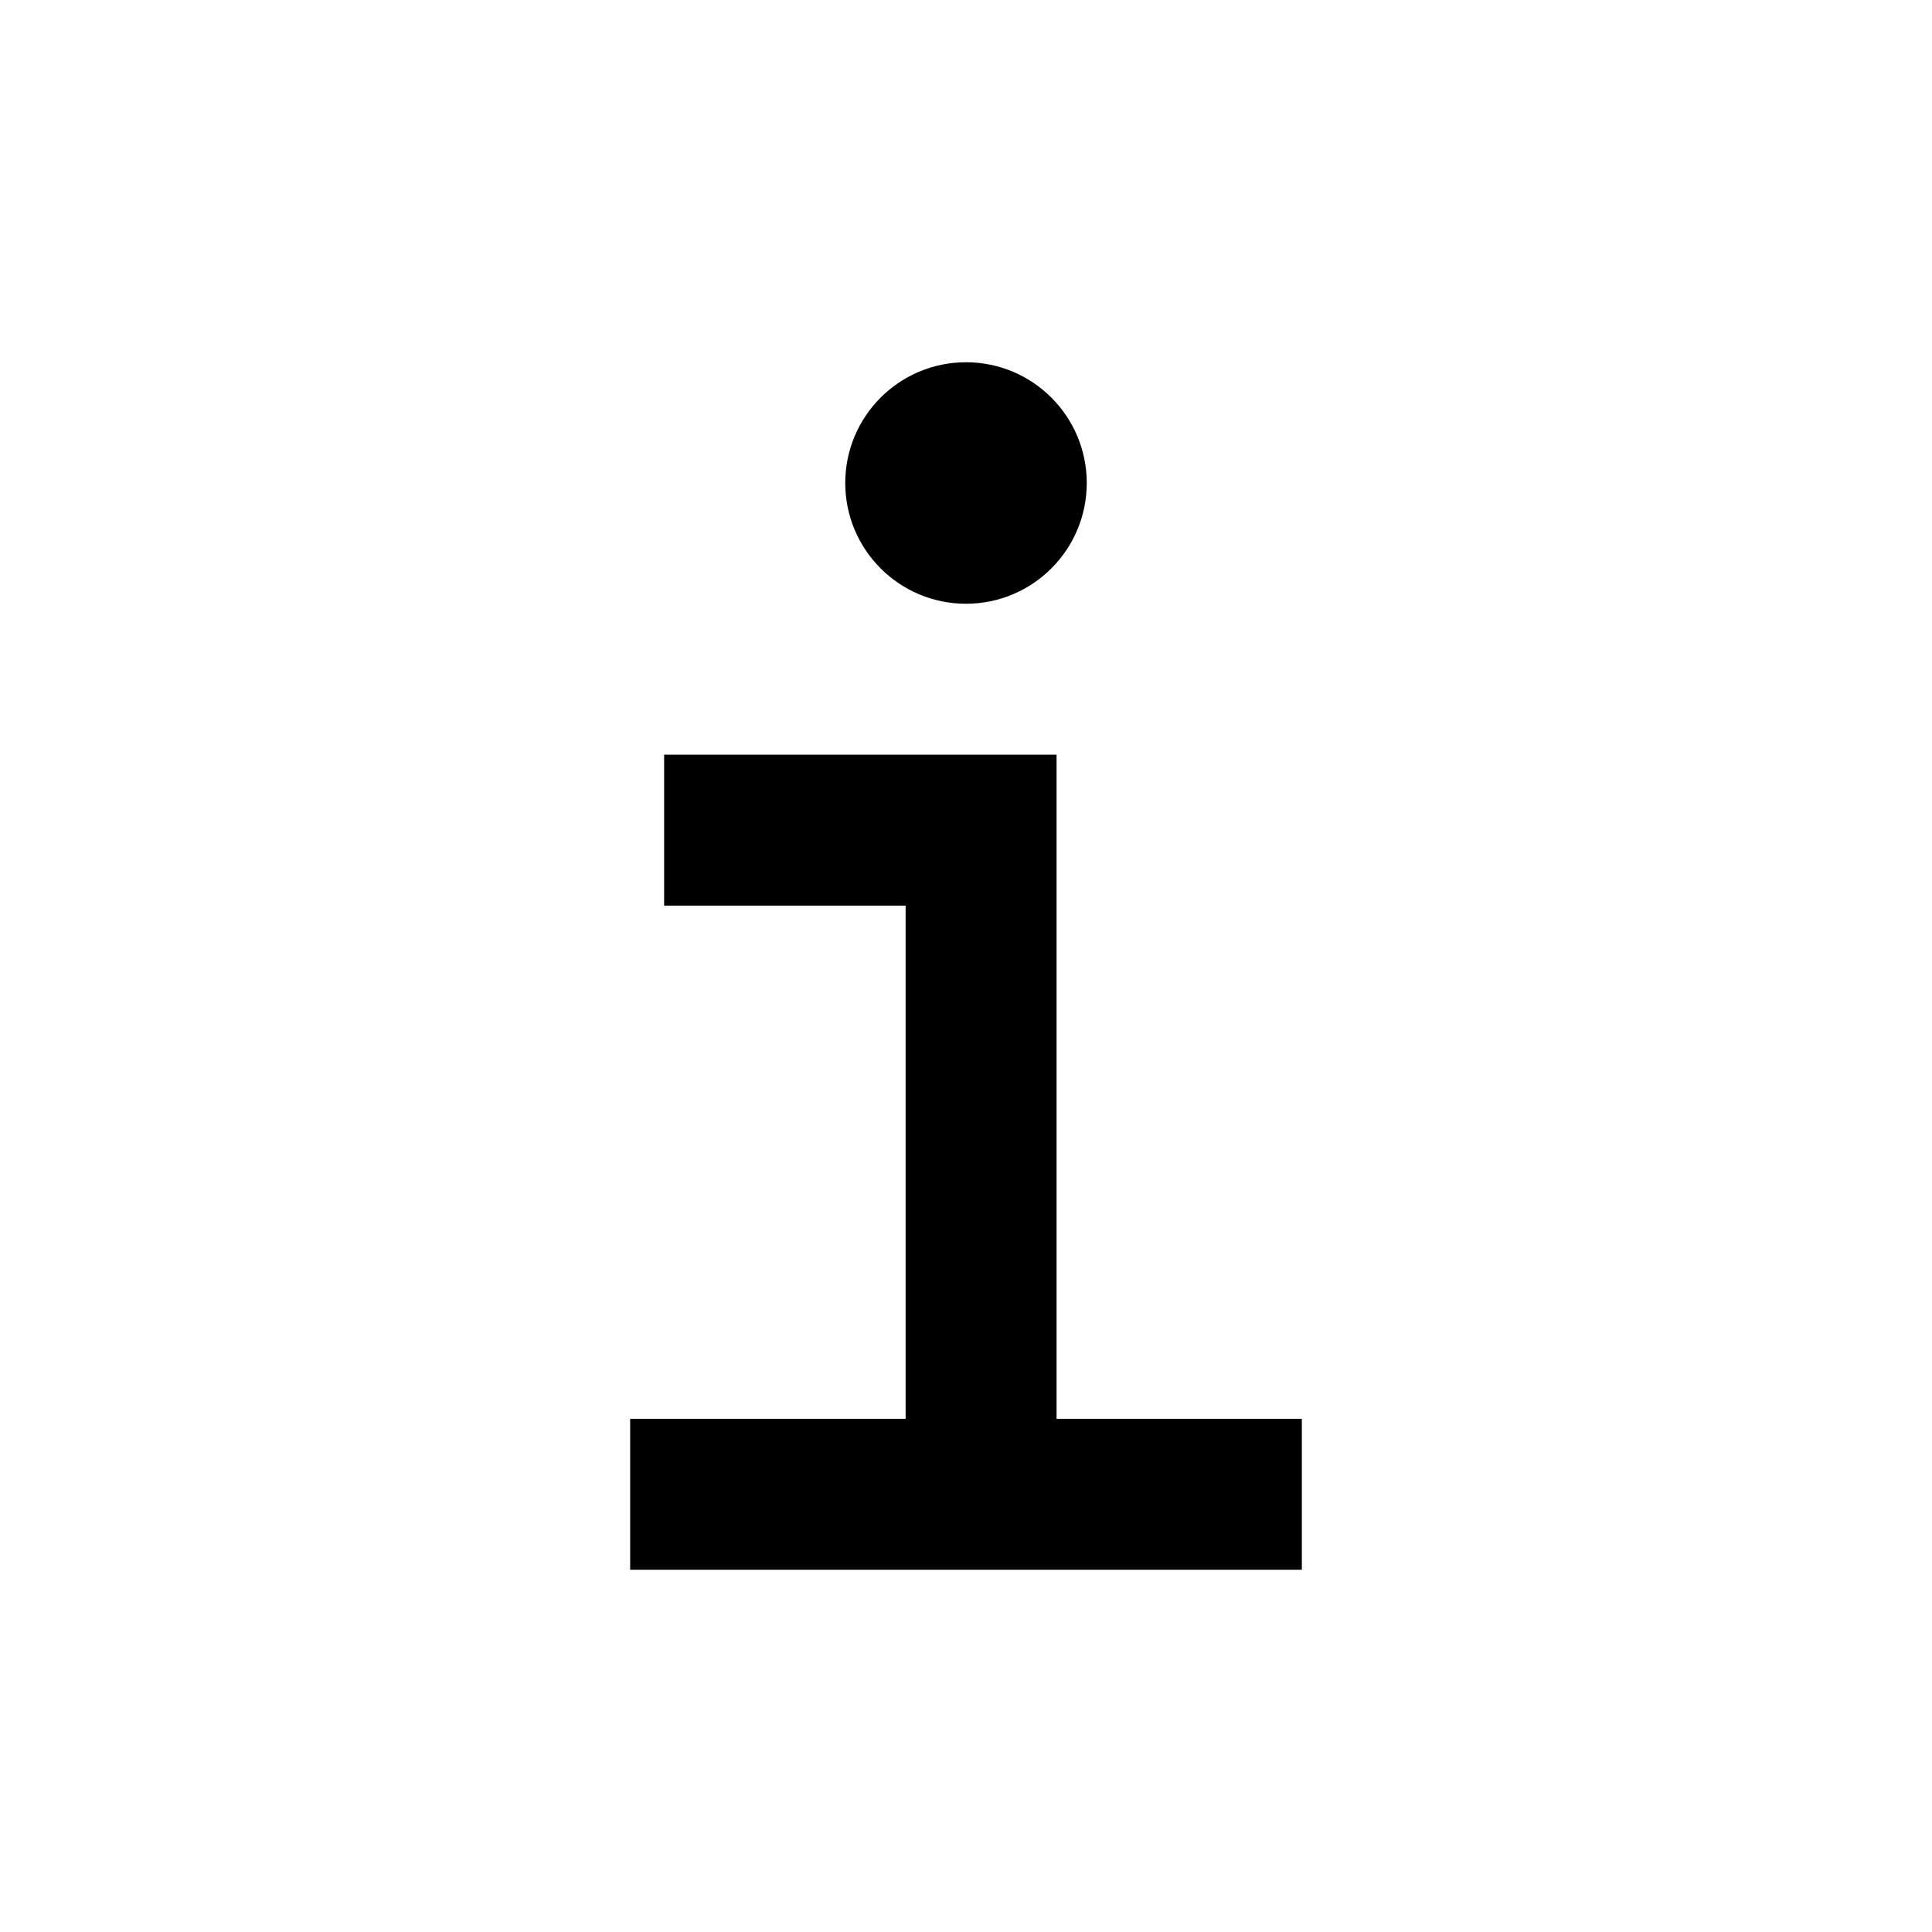
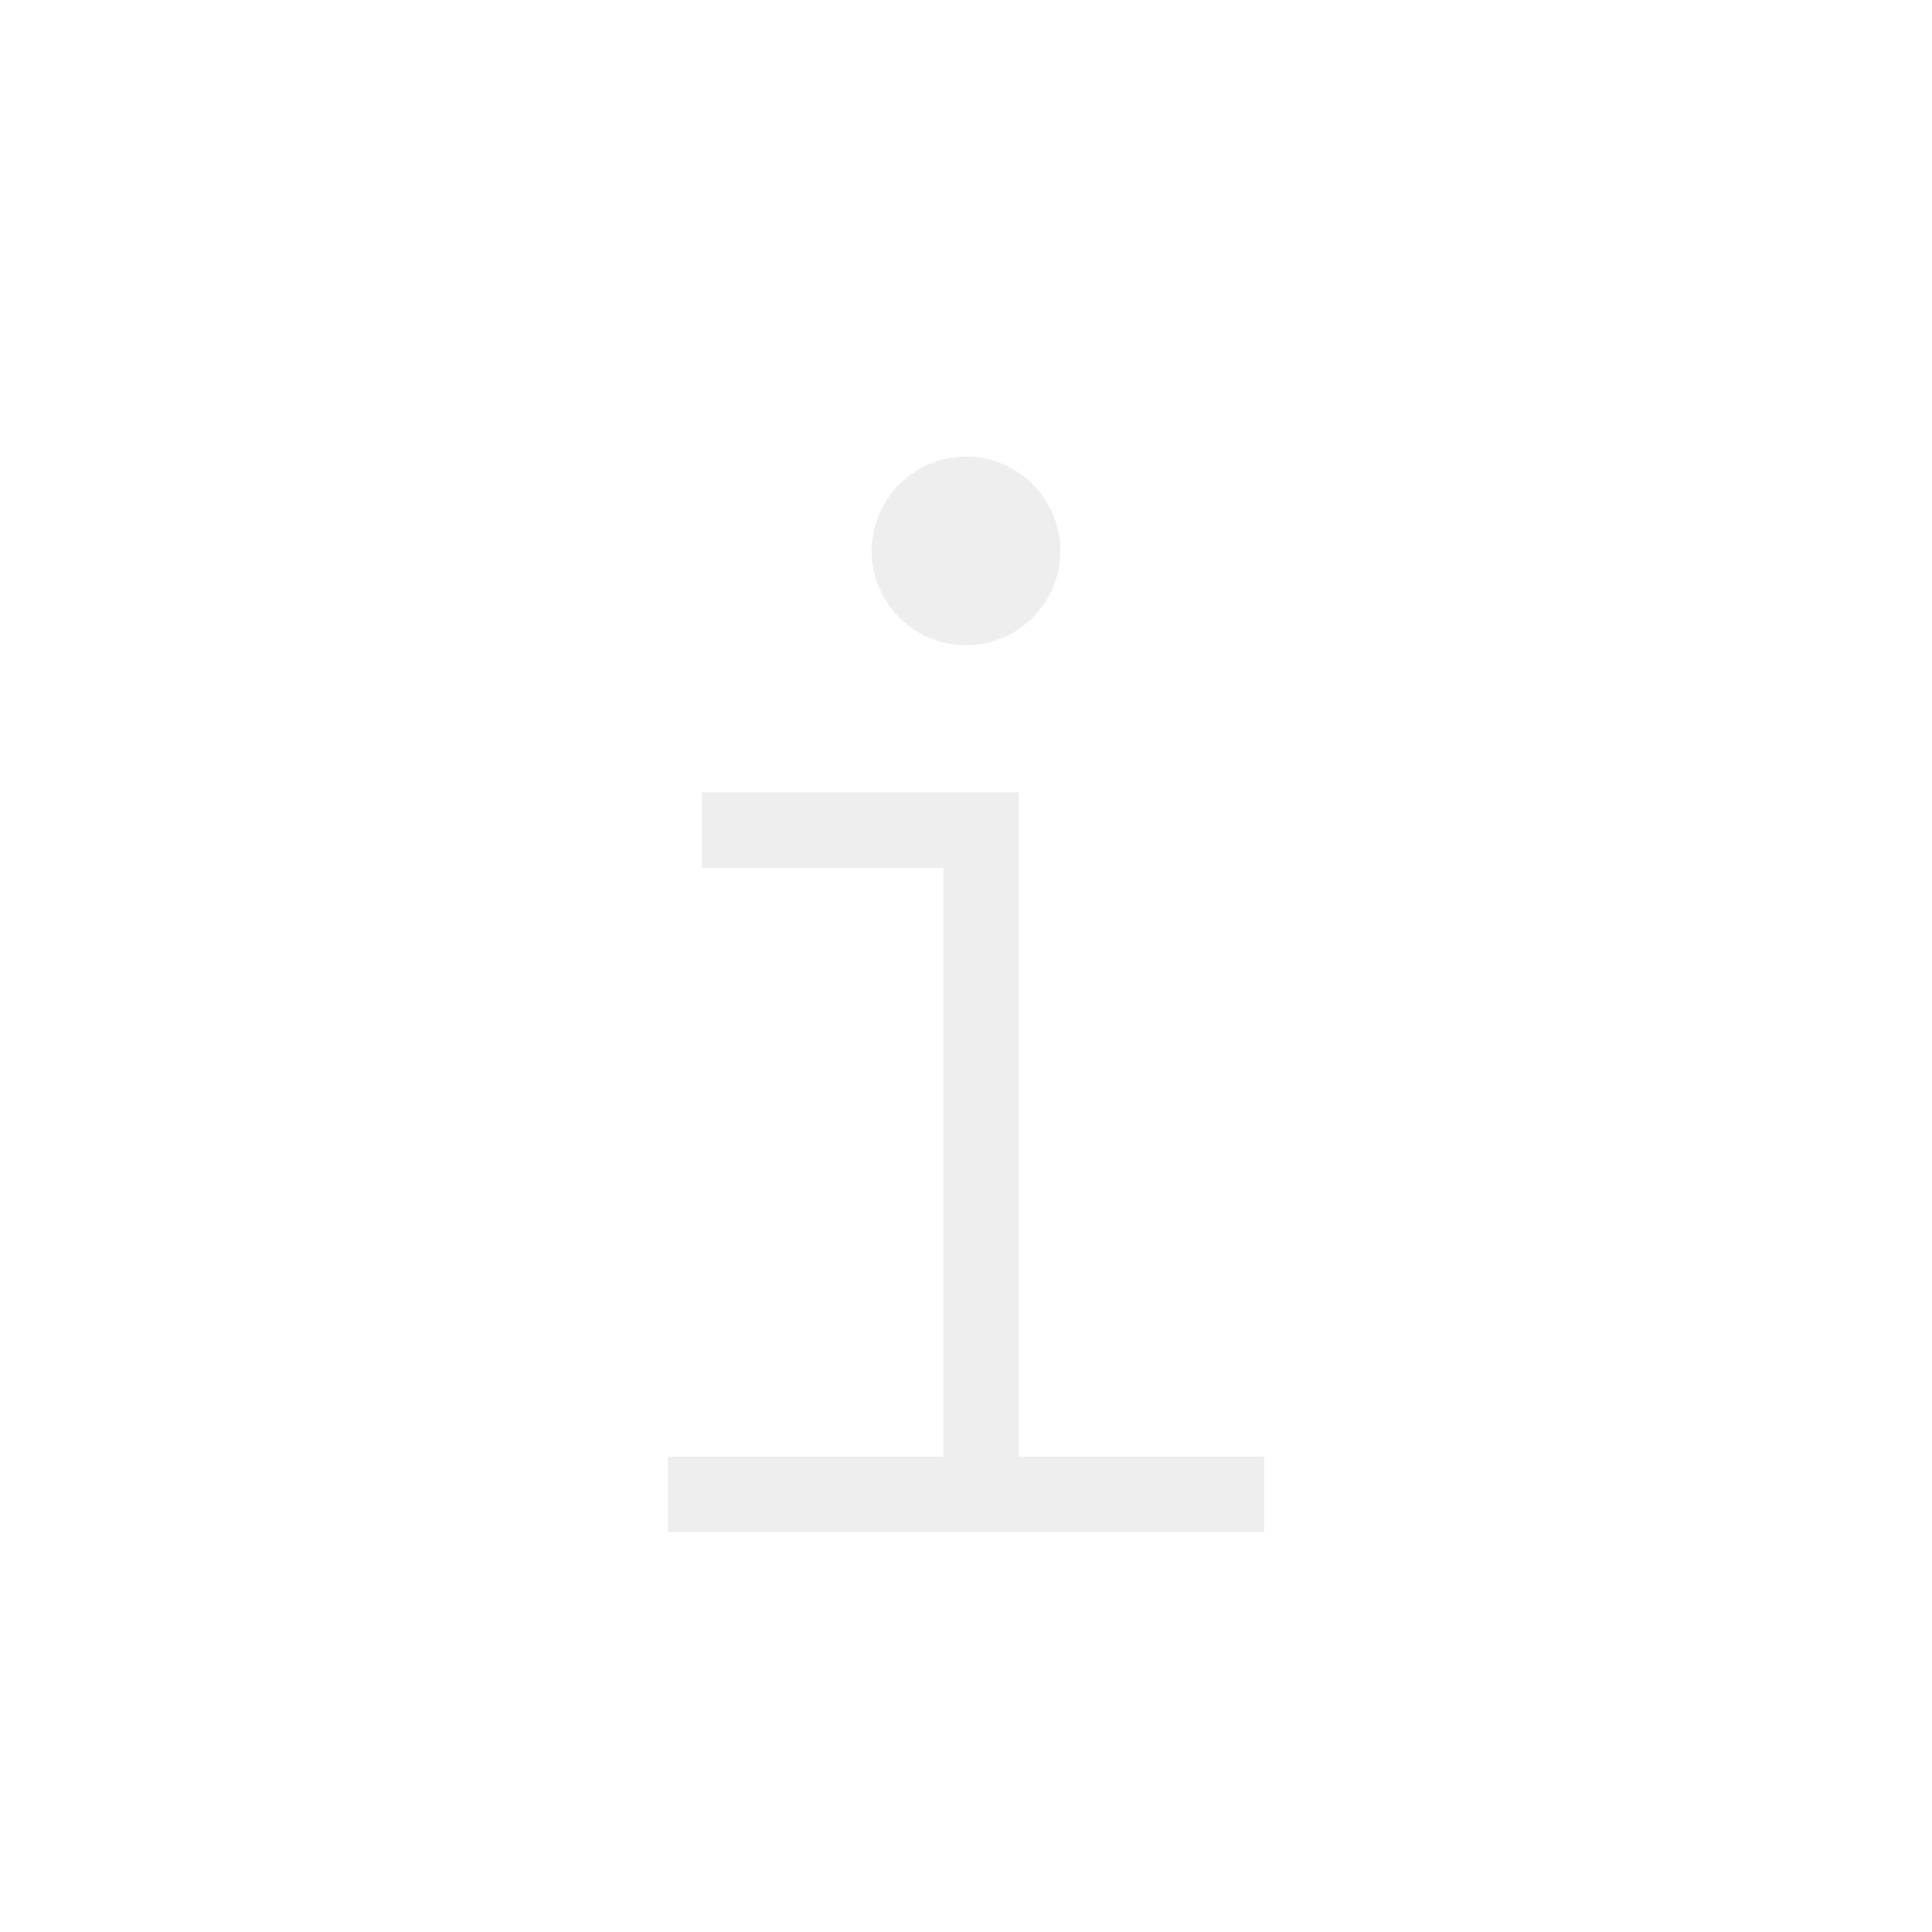
- <svg xmlns="http://www.w3.org/2000/svg" class="ionicon" viewBox="0 0 512 512">
-   <path fill="none" stroke="currentColor" stroke-linecap="square" stroke-miterlimit="10" stroke-width="40" d="M196 220h64v172M187 396h138" />
-   <path d="M256 160a32 32 0 1132-32 32 32 0 01-32 32z" />
+ <svg xmlns="http://www.w3.org/2000/svg" width="512" height="512" viewBox="0 0 512 512" fill="none">
+   <path d="M196 220H260V392M187 396H325" stroke="#EEEEEE" stroke-width="20" stroke-miterlimit="10" stroke-linecap="square" />
+   <path d="M256 171C251.055 171 246.222 169.534 242.111 166.787C237.999 164.04 234.795 160.135 232.903 155.567C231.011 150.999 230.516 145.973 231.48 141.123C232.445 136.273 234.826 131.819 238.323 128.323C241.819 124.826 246.273 122.445 251.123 121.48C255.973 120.516 260.999 121.011 265.567 122.903C270.135 124.795 274.04 127.999 276.787 132.111C279.534 136.222 281 141.055 281 146C281 152.63 278.366 158.989 273.677 163.677C268.989 168.366 262.63 171 256 171Z" fill="#EEEEEE" />
</svg>
